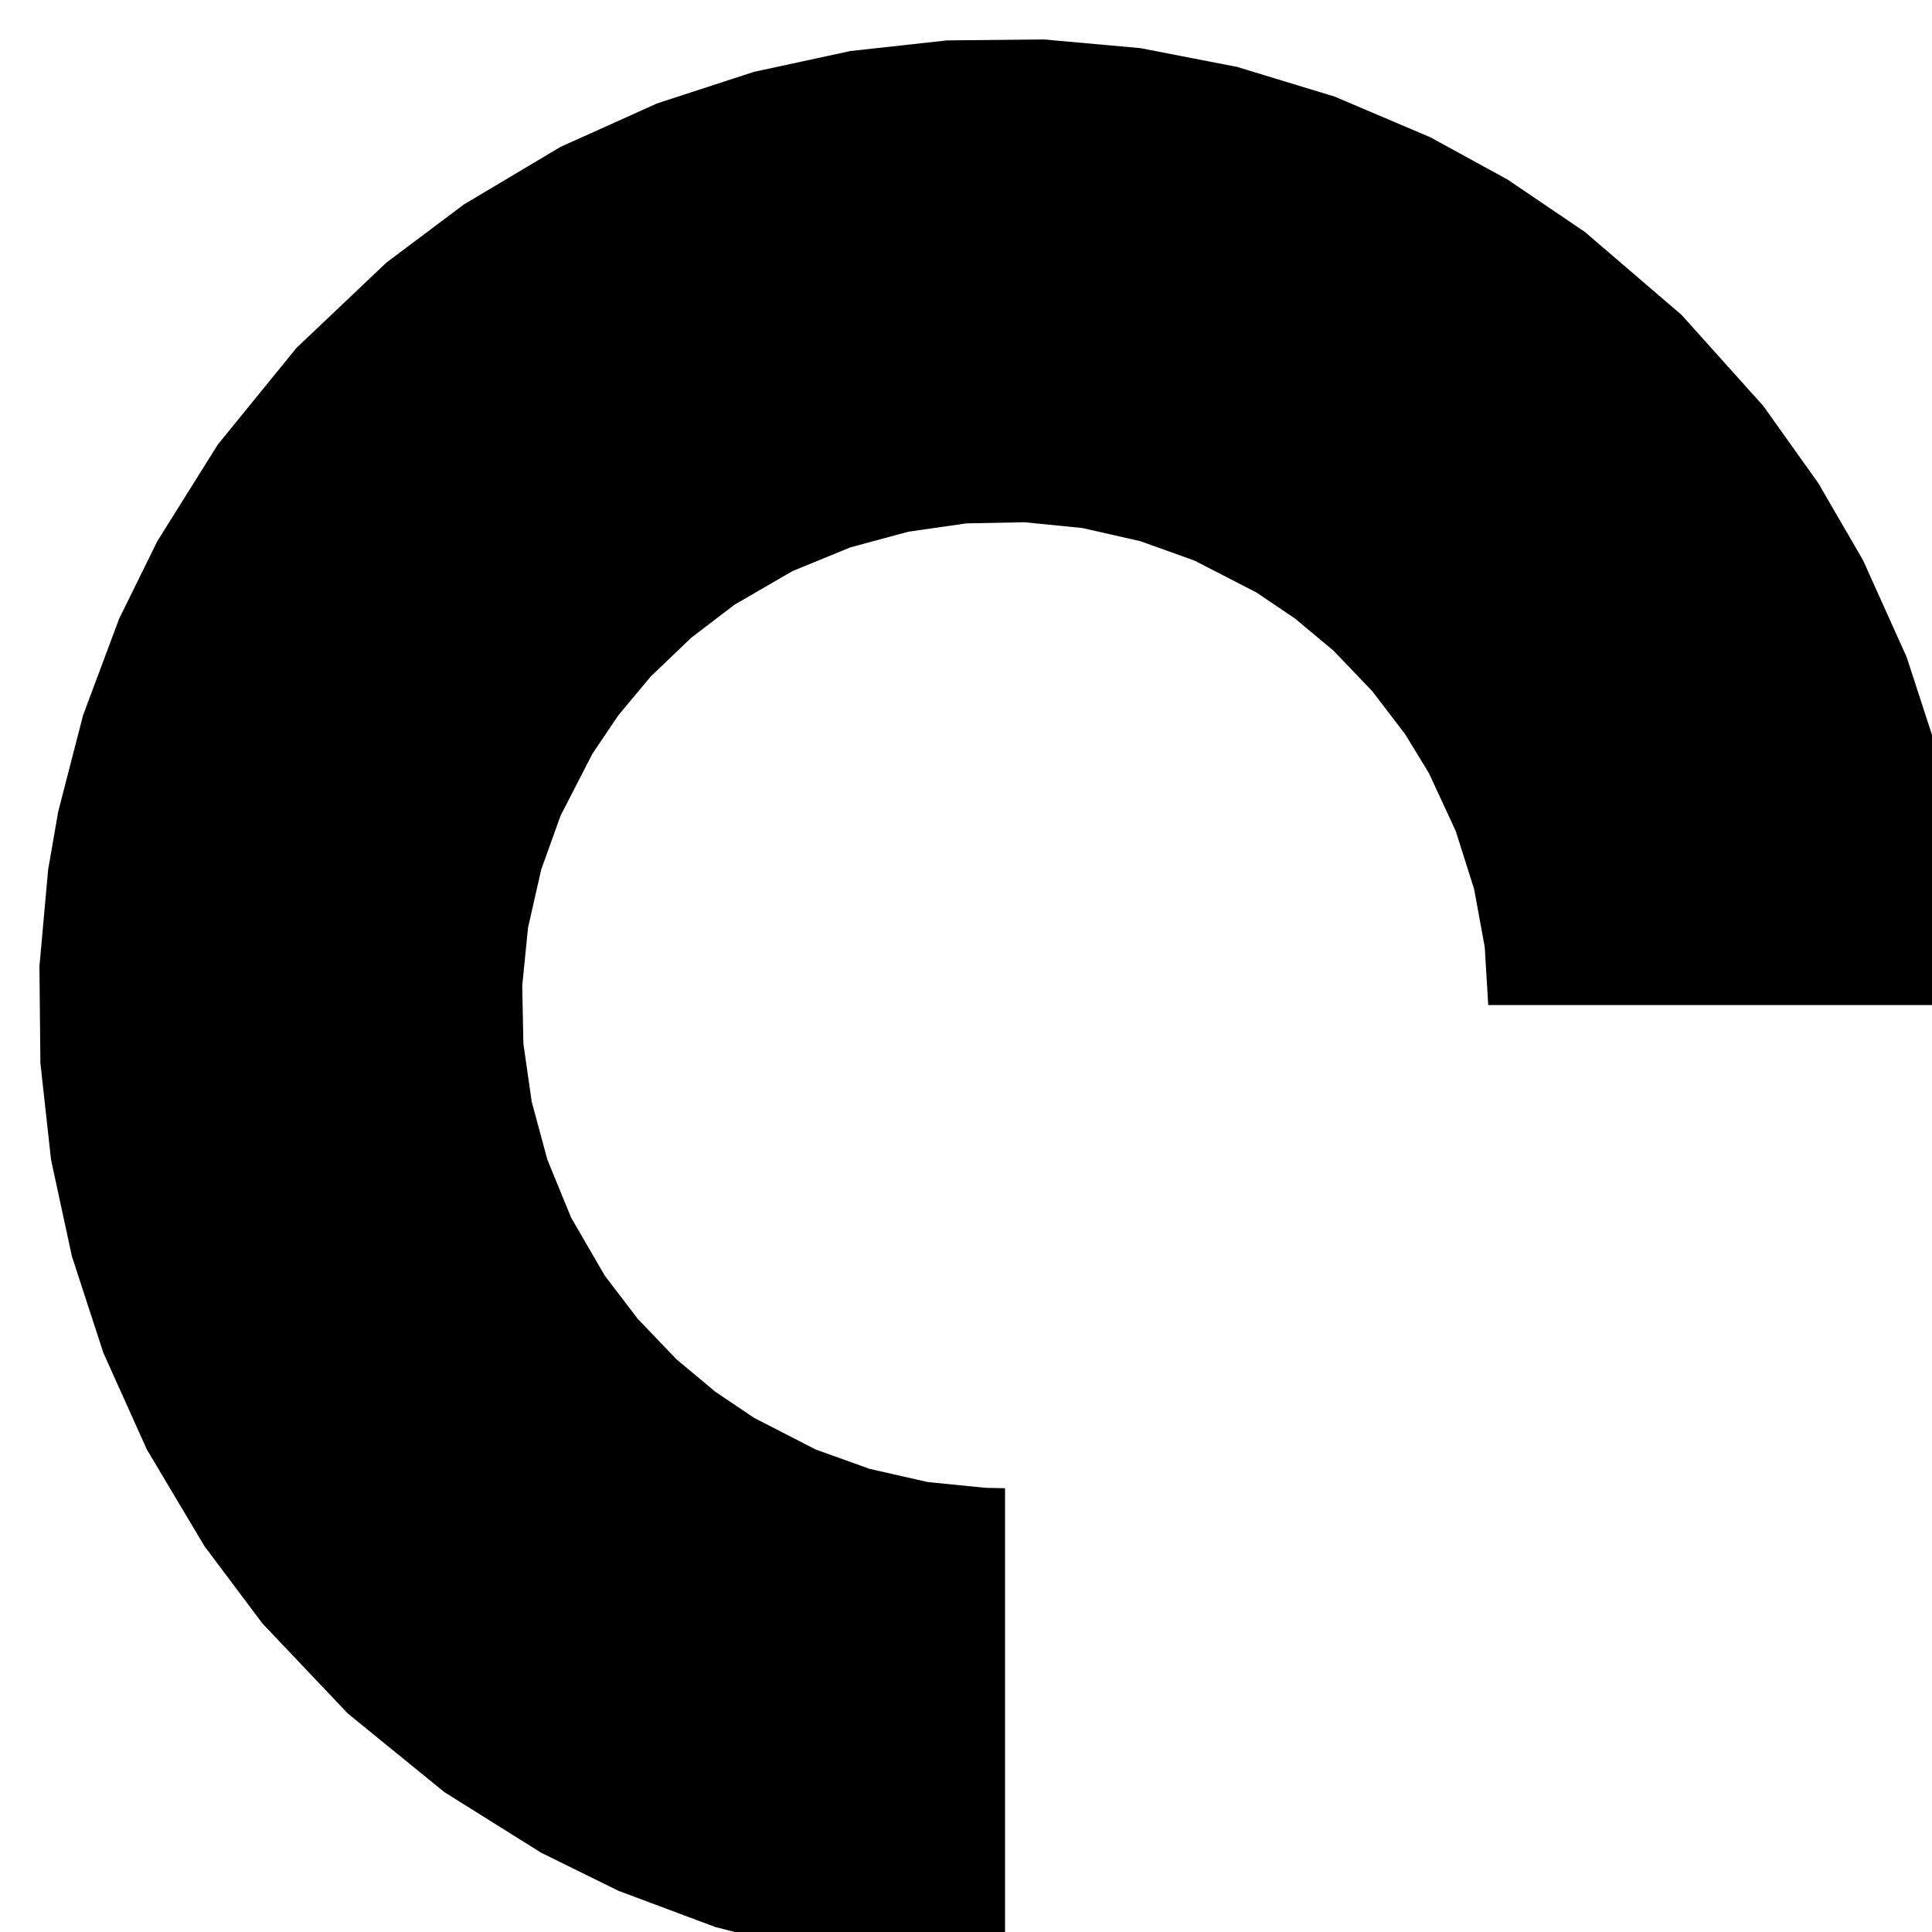
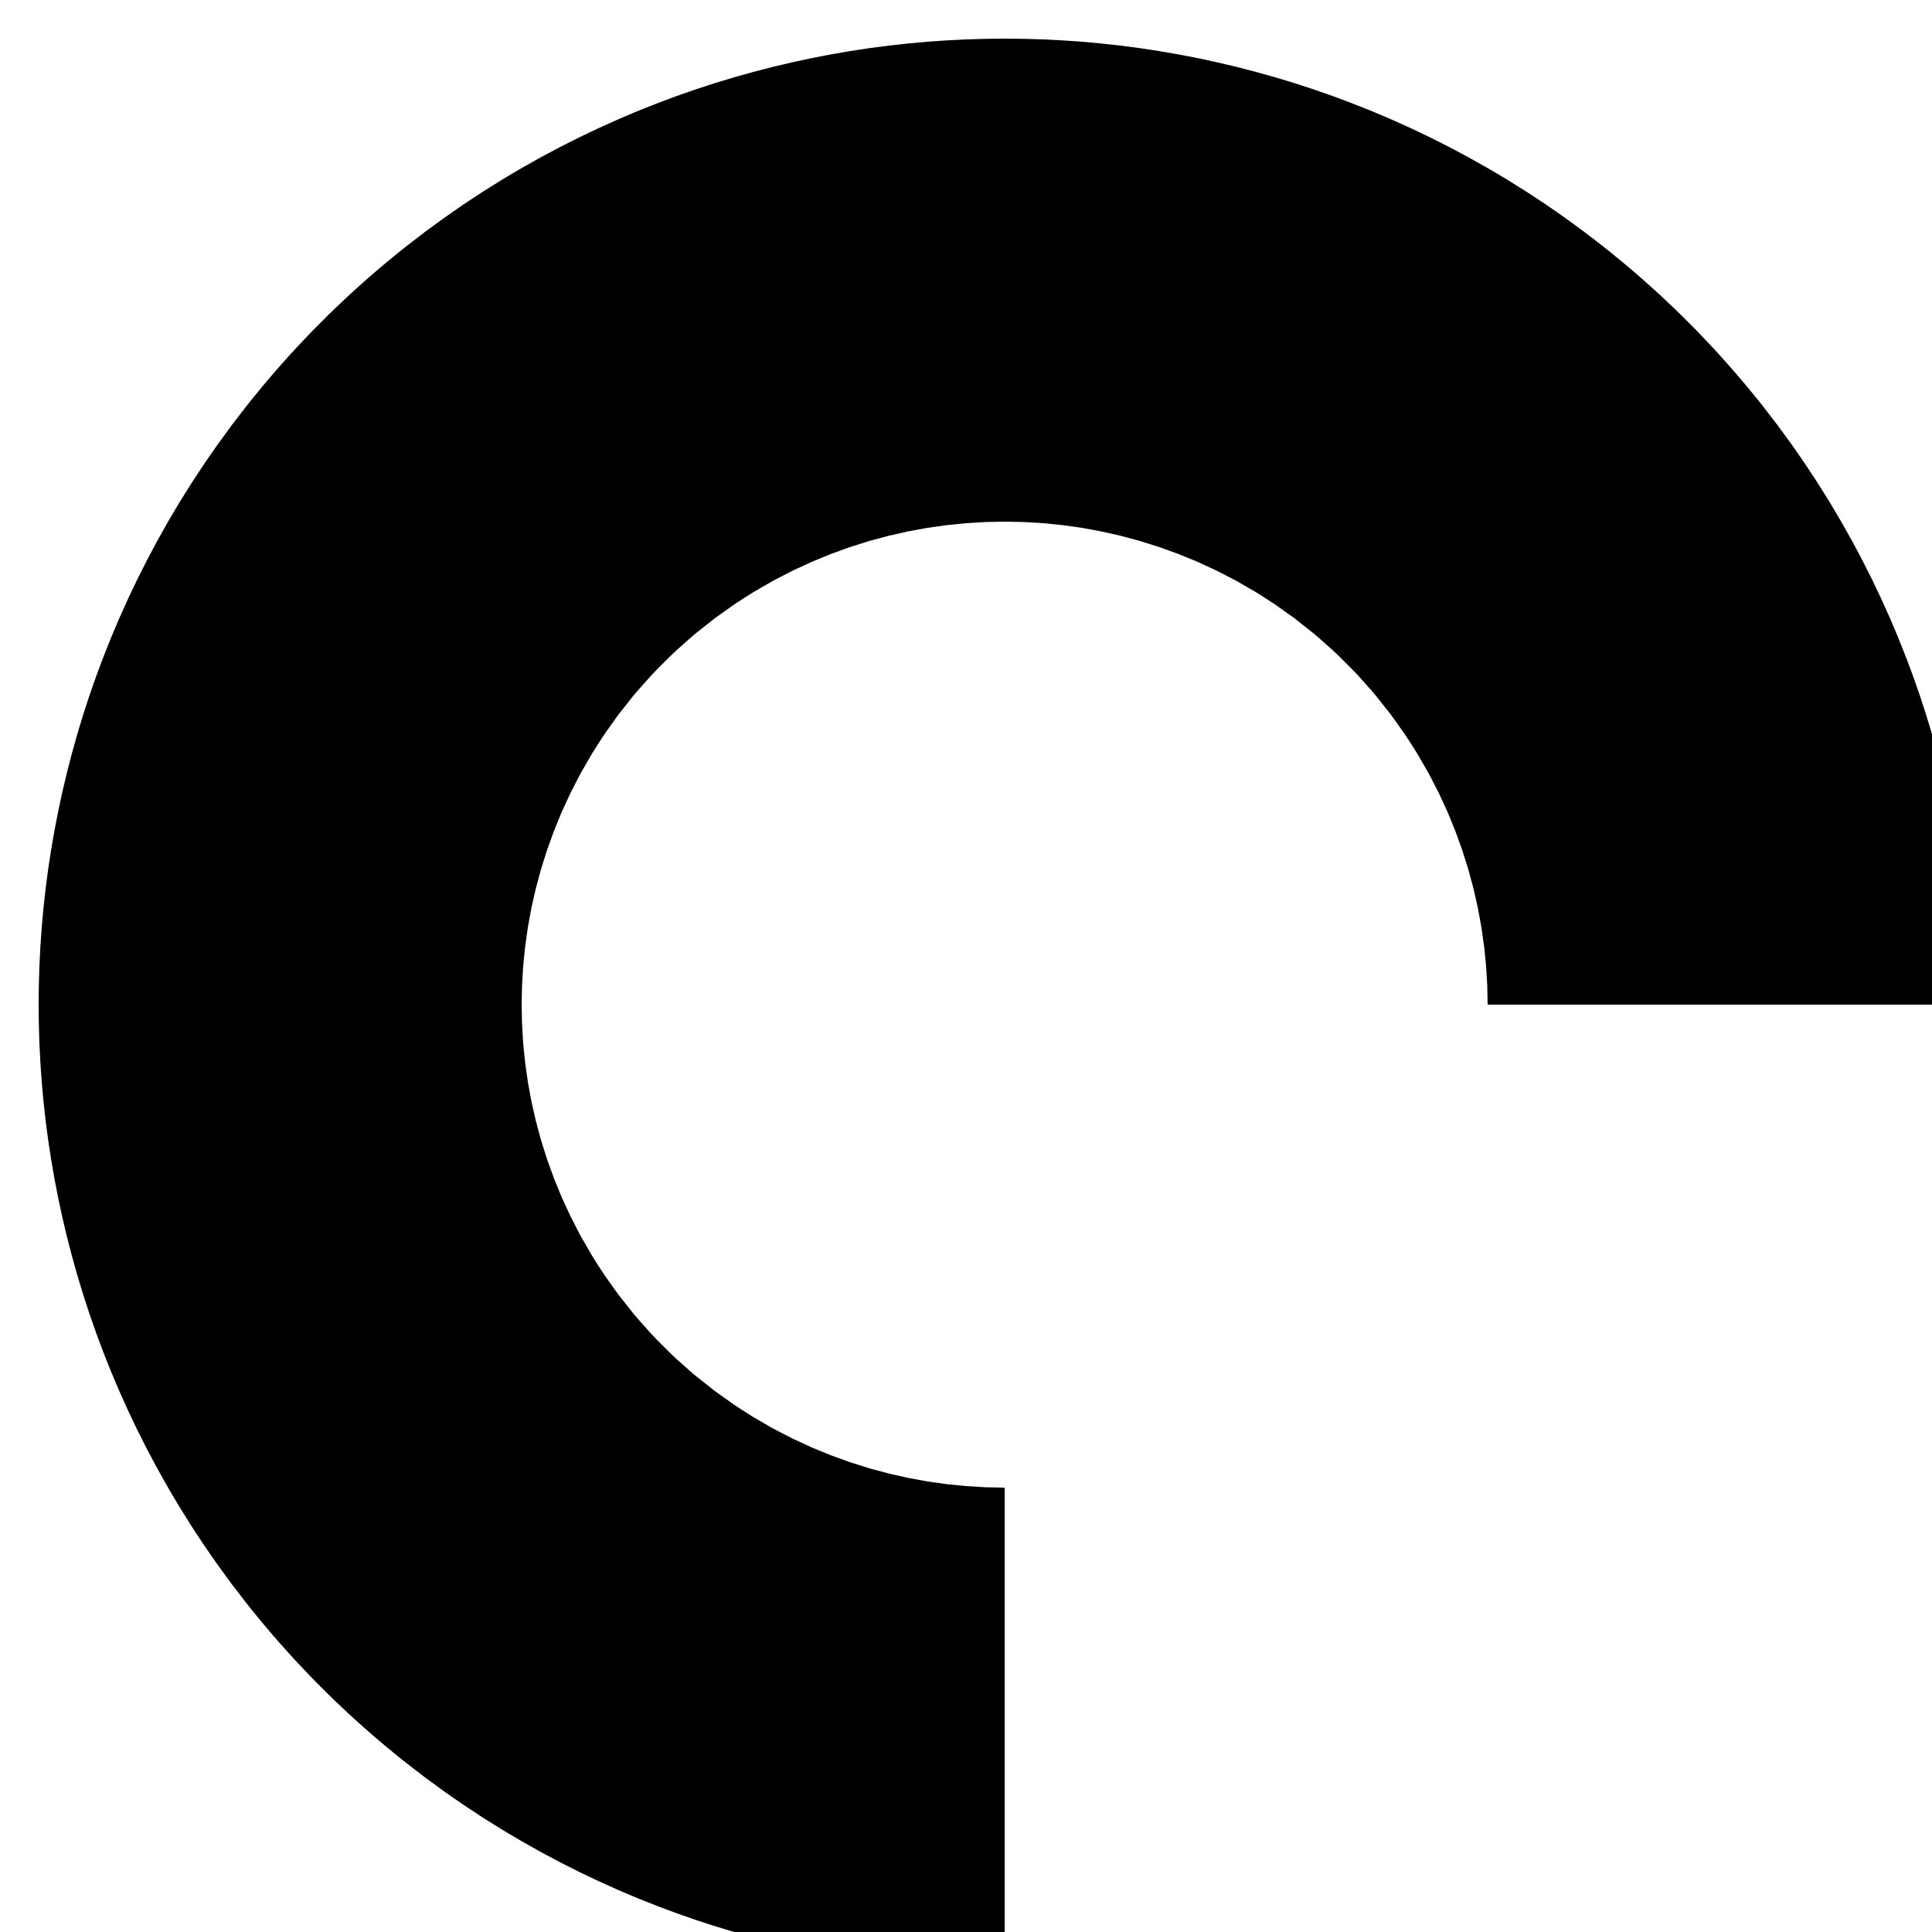
<svg xmlns="http://www.w3.org/2000/svg">
-   <path fill-rule="evenodd" style="fill: rgb(0, 0, 0); stroke: none; stroke-width: none;" d="M2.04,50.00 L2.09,55.00 L2.64,60.00 L3.72,65.00 L5.35,70.00 L7.60,75.00 L10.58,80.00 L13.58,84.00 L18.00,88.66 L23.00,92.73 L28.00,95.86 L32.00,97.83 L37.00,99.70 L42.00,100.99 L47.00,101.75 L52.00,102.00 L52.00,77.00 L51.00,76.98 L48.00,76.68 L45.00,76.00 L42.21,75.00 L39.00,73.35 L37.00,72.00 L35.00,70.33 L33.00,68.24 L31.29,66.00 L29.55,63.00 L28.32,60.00 L27.51,57.00 L27.08,54.00 L27.02,51.00 L27.32,48.00 L28.00,45.00 L29.00,42.21 L30.65,39.00 L32.00,37.00 L33.67,35.00 L35.76,33.00 L38.00,31.29 L41.00,29.55 L44.00,28.32 L47.00,27.51 L50.00,27.08 L53.00,27.02 L56.00,27.32 L59.00,28.00 L61.79,29.00 L65.00,30.65 L67.00,32.00 L69.00,33.67 L71.00,35.76 L72.71,38.00 L73.93,40.00 L75.32,43.00 L76.27,46.00 L76.82,49.00 L77.00,52.00 L102.00,52.00 L101.91,49.00 L101.36,44.00 L100.28,39.00 L98.65,34.00 L96.40,29.00 L94.08,25.00 L91.23,21.00 L87.00,16.29 L82.00,12.00 L78.00,9.29 L74.00,7.10 L69.06,5.00 L64.00,3.46 L59.00,2.49 L54.00,2.04 L49.00,2.09 L44.00,2.64 L39.00,3.72 L34.00,5.35 L29.00,7.60 L24.00,10.58 L20.00,13.58 L15.34,18.00 L11.27,23.00 L8.14,28.00 L6.17,32.00 L4.30,37.00 L3.01,42.00 L3.01,42.00 L2.49,45.00 L2.04,50.00 " />
+   <path fill-rule="evenodd" style="fill: rgb(0, 0, 0); stroke: none; stroke-width: none;" d="M80.615,11 L80,10.576 L79.128,10 L79,9.917 L78,9.292 L77.511,9 L77,8.699 L76,8.137 L75.746,8 L75,7.605 L74,7.1 L73.791,7 L73,6.624 L72,6.175 L71.591,6 L71,5.751 L70,5.353 L69.057,5 L69,4.979 L68,4.629 L67,4.303 L66,4 L65,3.72 L64,3.462 L63,3.225 L62,3.01 L61.947,3 L61,2.817 L60,2.644 L59,2.492 L58,2.361 L57,2.251 L56,2.16 L55,2.09 L54,2.04 L53,2.01 L52,2 L51,2.01 L50,2.04 L49,2.09 L48,2.16 L47,2.251 L46,2.361 L45,2.492 L44,2.644 L43,2.817 L42.053,3 L42,3.01 L41,3.225 L40,3.462 L39,3.72 L38,4 L37,4.303 L36,4.629 L35,4.979 L34.943,5 L34,5.353 L33,5.751 L32.409,6 L32,6.175 L31,6.624 L30.209,7 L30,7.1 L29,7.605 L28.254,8 L28,8.137 L27,8.699 L26.489,9 L26,9.292 L25,9.917 L24.872,10 L24,10.576 L23.385,11 L23,11.27 L22,12 L21,12.771 L20.713,13 L20,13.583 L19.506,14 L19,14.438 L18.372,15 L18,15.341 L17.303,16 L17,16.294 L16.294,17 L16,17.303 L15.341,18 L15,18.372 L14.438,19 L14,19.506 L13.583,20 L13,20.713 L12.771,21 L12,22 L11.27,23 L11,23.385 L10.576,24 L10,24.872 L9.917,25 L9.292,26 L9,26.489 L8.699,27 L8.137,28 L8,28.254 L7.605,29 L7.1,30 L7,30.209 L6.624,31 L6.175,32 L6,32.409 L5.751,33 L5.353,34 L5,34.943 L4.979,35 L4.629,36 L4.303,37 L4,38 L3.72,39 L3.462,40 L3.225,41 L3.01,42 L3,42.053 L2.817,43 L2.644,44 L2.492,45 L2.361,46 L2.251,47 L2.16,48 L2.09,49 L2.04,50 L2.01,51 L2,52 L2.01,53 L2.04,54 L2.09,55 L2.16,56 L2.251,57 L2.361,58 L2.492,59 L2.644,60 L2.817,61 L3,61.947 L3.01,62 L3.225,63 L3.462,64 L3.72,65 L4,66 L4.303,67 L4.629,68 L4.979,69 L5,69.057 L5.353,70 L5.751,71 L6,71.591 L6.175,72 L6.624,73 L7,73.791 L7.1,74 L7.605,75 L8,75.746 L8.137,76 L8.699,77 L9,77.511 L9.292,78 L9.917,79 L10,79.128 L10.576,80 L11,80.615 L11.27,81 L12,82 L12.771,83 L13,83.287 L13.583,84 L14,84.494 L14.438,85 L15,85.628 L15.341,86 L16,86.697 L16.294,87 L17,87.706 L17.303,88 L18,88.659 L18.372,89 L19,89.562 L19.506,90 L20,90.417 L20.713,91 L21,91.229 L22,92 L23,92.73 L23.385,93 L24,93.424 L24.872,94 L25,94.083 L26,94.708 L26.489,95 L27,95.301 L28,95.863 L28.254,96 L29,96.395 L30,96.9 L30.209,97 L31,97.376 L32,97.826 L32.409,98 L33,98.249 L34,98.647 L34.943,99 L35,99.021 L36,99.371 L37,99.697 L38,100 L39,100.28 L40,100.538 L41,100.775 L42,100.99 L42.053,101 L43,101.183 L44,101.356 L45,101.508 L46,101.639 L47,101.749 L48,101.84 L49,101.91 L50,101.96 L51,101.99 L52,102 L52,101 L52,100 L52,99 L52,98 L52,97 L52,96 L52,95 L52,94 L52,93 L52,92 L52,91 L52,90 L52,89 L52,88 L52,87 L52,86 L52,85 L52,84 L52,83 L52,82 L52,81 L52,80 L52,79 L52,78 L52,77 L51,76.98 L50,76.92 L49,76.819 L48,76.678 L47,76.495 L46,76.269 L45,76 L44,75.685 L43,75.323 L42.209,75 L42,74.913 L41,74.449 L40.129,74 L40,73.931 L39,73.353 L38.442,73 L38,72.711 L37,72 L36,71.208 L35.755,71 L35,70.328 L34.654,70 L34,69.346 L33.672,69 L33,68.245 L32.792,68 L32,67 L31.289,66 L31,65.558 L30.647,65 L30.069,64 L30,63.871 L29.551,63 L29.087,62 L29,61.791 L28.677,61 L28.315,60 L28,59 L27.731,58 L27.505,57 L27.322,56 L27.181,55 L27.08,54 L27.02,53 L27,52 L27.02,51 L27.08,50 L27.181,49 L27.322,48 L27.505,47 L27.731,46 L28,45 L28.315,44 L28.677,43 L29,42.209 L29.087,42 L29.551,41 L30,40.129 L30.069,40 L30.647,39 L31,38.442 L31.289,38 L32,37 L32.792,36 L33,35.755 L33.672,35 L34,34.654 L34.654,34 L35,33.672 L35.755,33 L36,32.792 L37,32 L38,31.289 L38.442,31 L39,30.647 L40,30.069 L40.129,30 L41,29.551 L42,29.087 L42.209,29 L43,28.677 L44,28.315 L45,28 L46,27.731 L47,27.505 L48,27.322 L49,27.181 L50,27.08 L51,27.02 L52,27 L53,27.02 L54,27.08 L55,27.181 L56,27.322 L57,27.505 L58,27.731 L59,28 L60,28.315 L61,28.677 L61.791,29 L62,29.087 L63,29.551 L63.871,30 L64,30.069 L65,30.647 L65.558,31 L66,31.289 L67,32 L68,32.792 L68.245,33 L69,33.672 L69.346,34 L70,34.654 L70.328,35 L71,35.755 L71.208,36 L72,37 L72.711,38 L73,38.442 L73.353,39 L73.931,40 L74,40.129 L74.449,41 L74.913,42 L75,42.209 L75.323,43 L75.685,44 L76,45 L76.269,46 L76.495,47 L76.678,48 L76.819,49 L76.92,50 L76.98,51 L77,52 L78,52 L79,52 L80,52 L81,52 L82,52 L83,52 L84,52 L85,52 L86,52 L87,52 L88,52 L89,52 L90,52 L91,52 L92,52 L93,52 L94,52 L95,52 L96,52 L97,52 L98,52 L99,52 L100,52 L101,52 L102,52 L101.99,51 L101.96,50 L101.91,49 L101.84,48 L101.749,47 L101.639,46 L101.508,45 L101.356,44 L101.183,43 L101,42.053 L100.99,42 L100.775,41 L100.538,40 L100.28,39 L100,38 L99.697,37 L99.371,36 L99.021,35 L99,34.943 L98.647,34 L98.249,33 L98,32.409 L97.826,32 L97.376,31 L97,30.209 L96.9,30 L96.395,29 L96,28.254 L95.863,28 L95.301,27 L95,26.489 L94.708,26 L94.083,25 L94,24.872 L93.424,24 L93,23.385 L92.73,23 L92,22 L91.229,21 L91,20.713 L90.417,20 L90,19.506 L89.562,19 L89,18.372 L88.659,18 L88,17.303 L87.706,17 L87,16.294 L86.697,16 L86,15.341 L85.628,15 L85,14.438 L84.494,14 L84,13.583 L83.287,13 L83,12.771 L82,12 L81,11.27 L80.615,11 " />
</svg>
